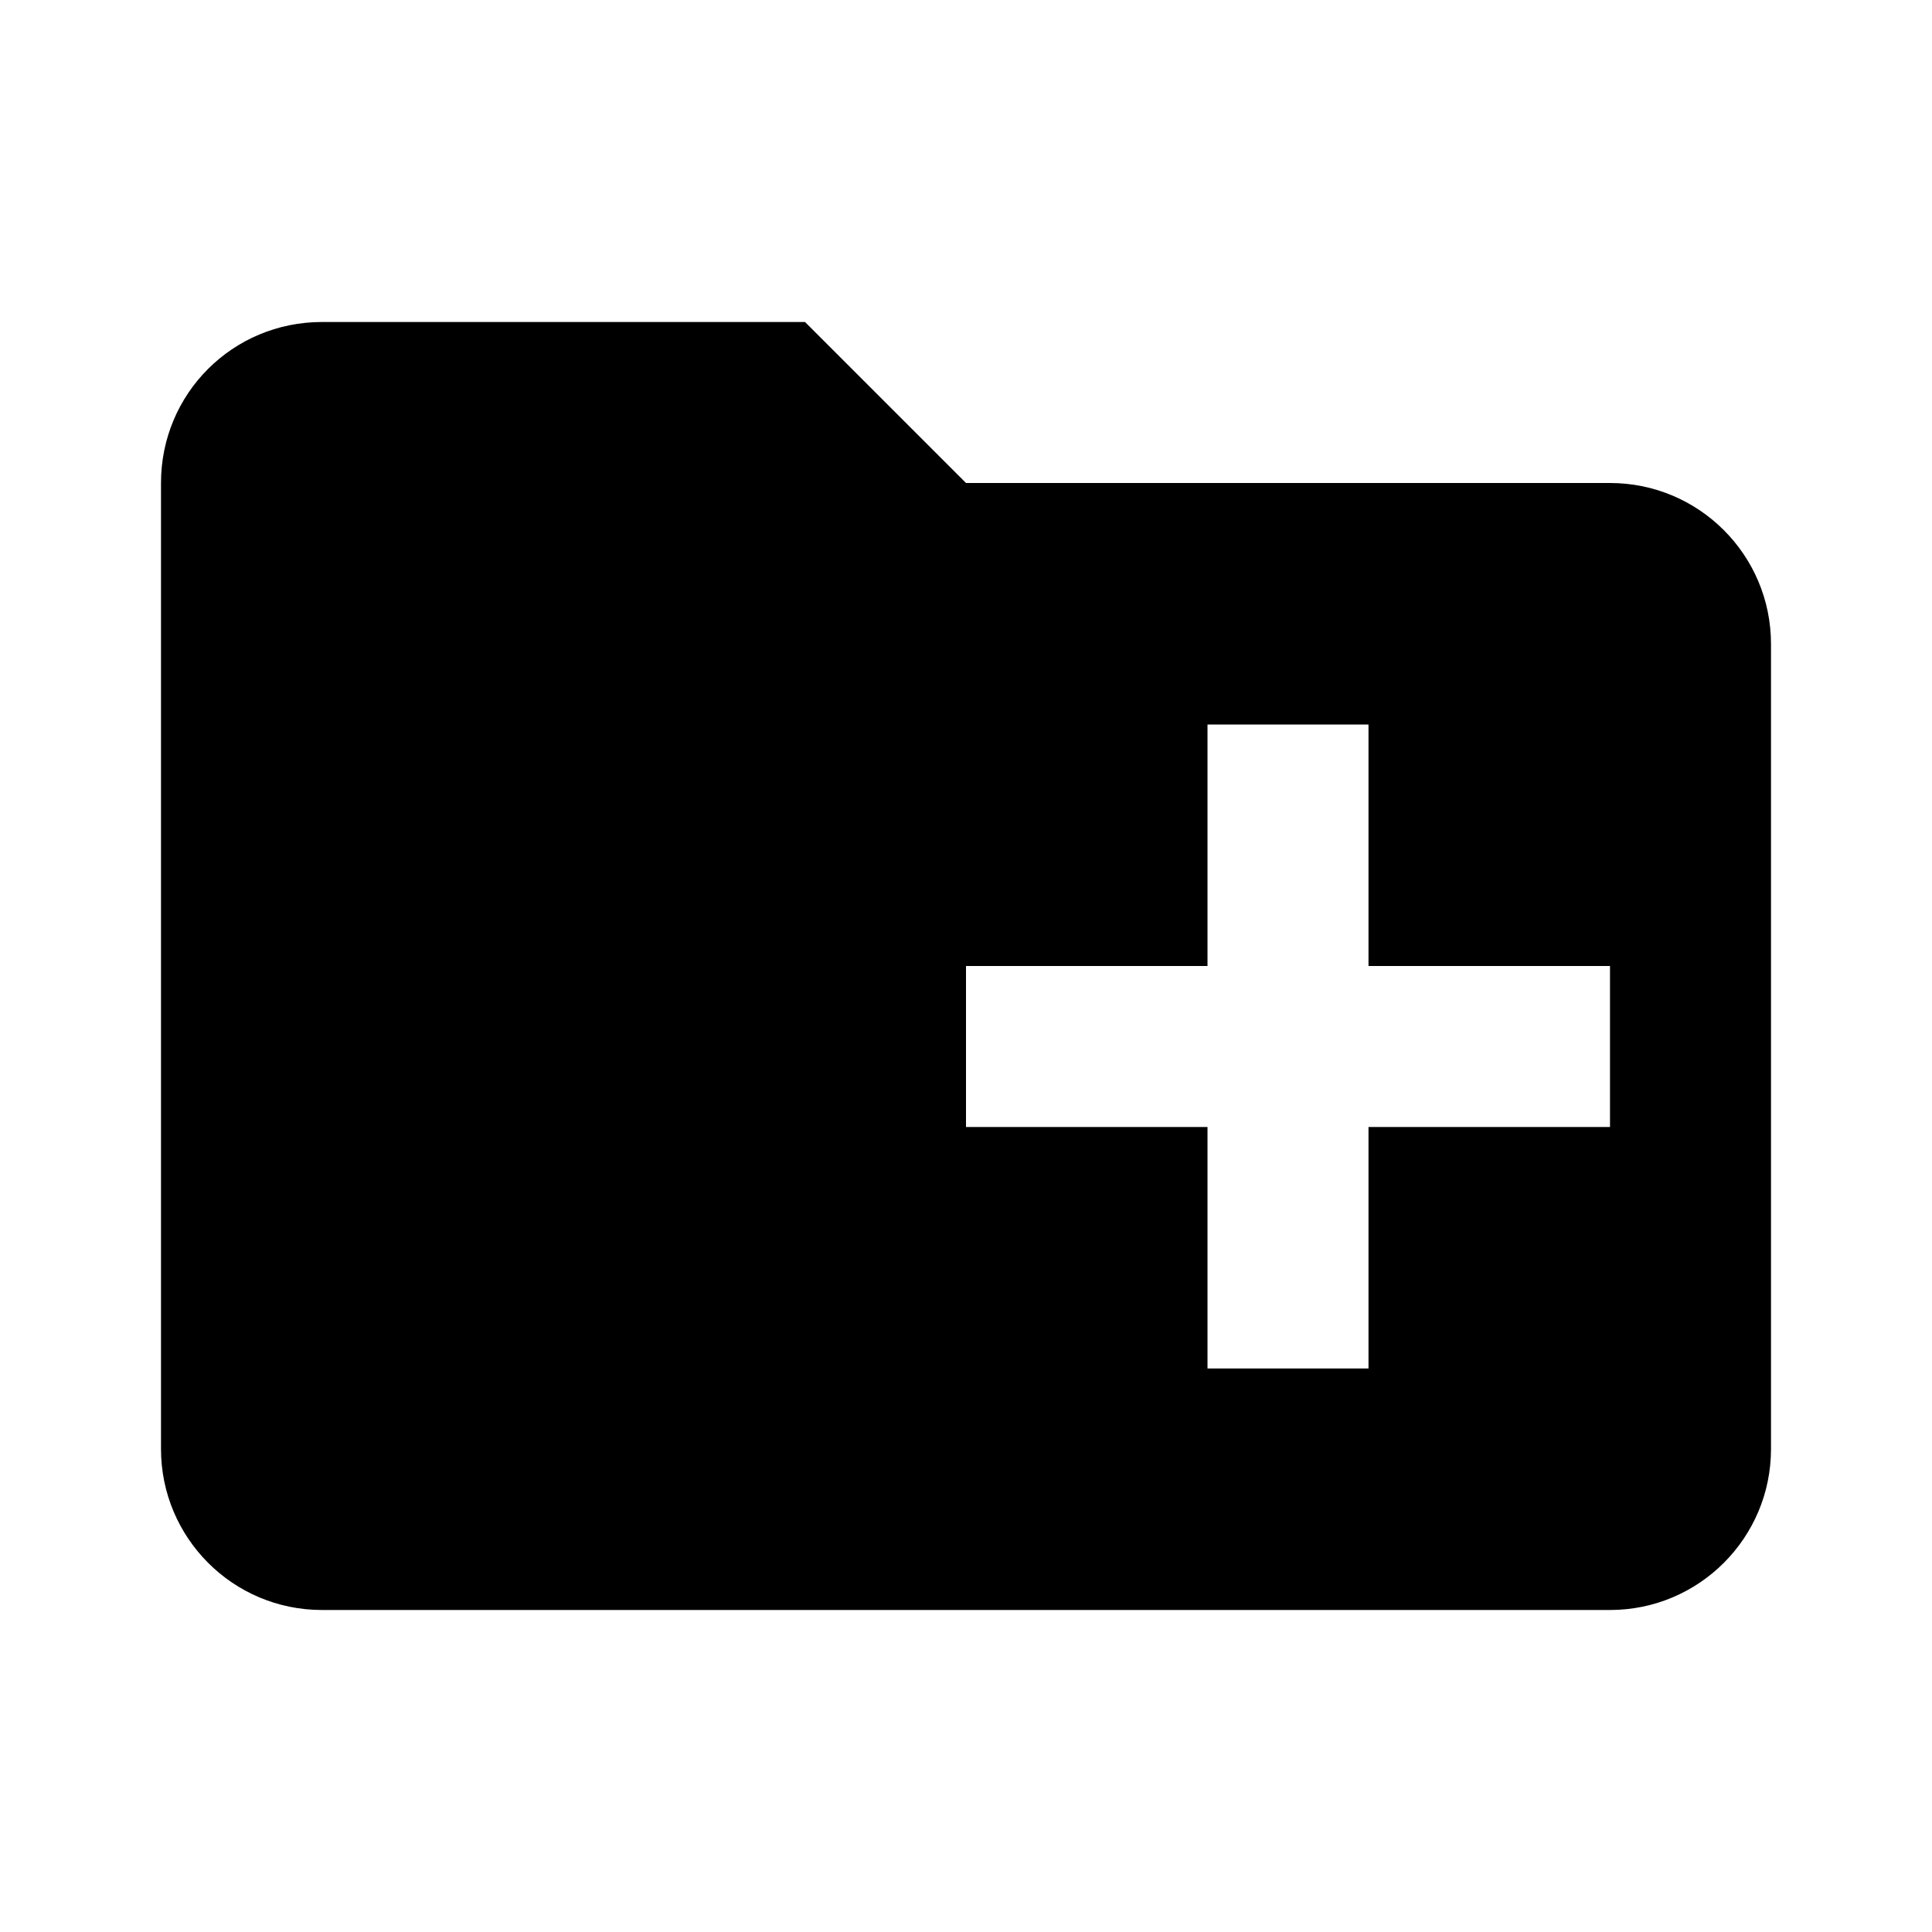
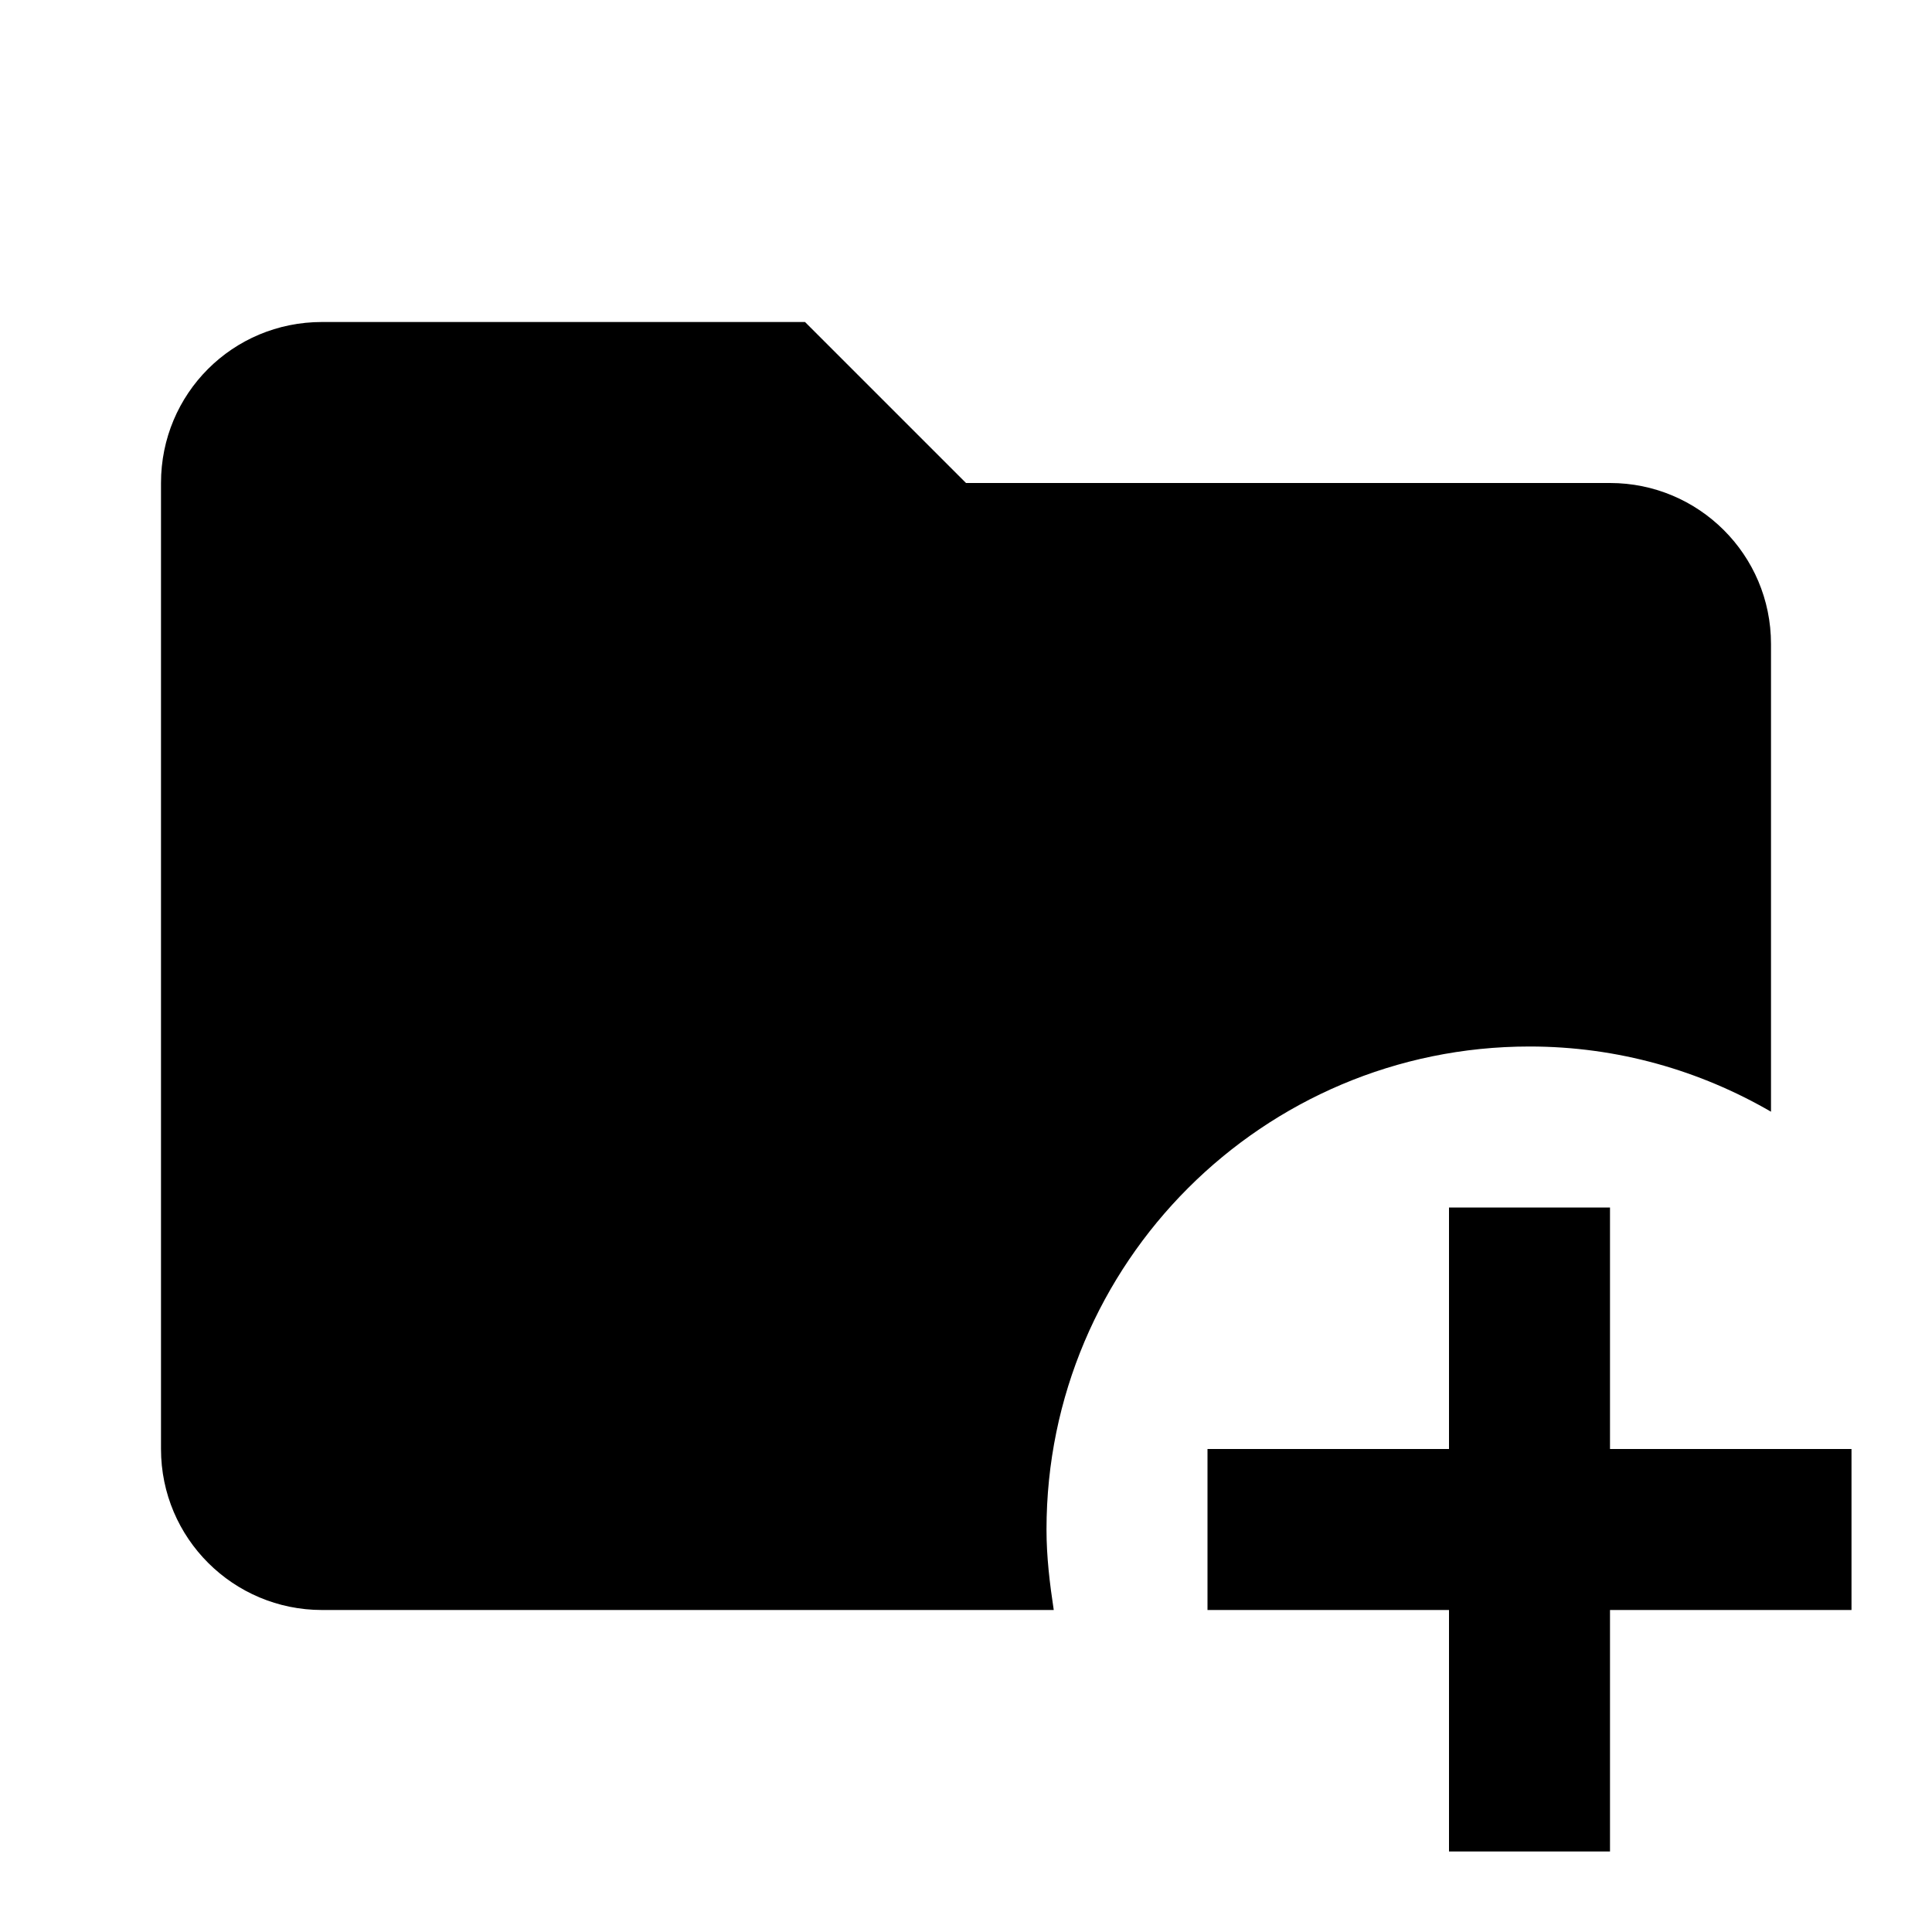
<svg xmlns="http://www.w3.org/2000/svg" version="1.1" id="mdi-folder-plus" width="24" height="24" viewBox="0 0 24 24">
-   <path d="M10,4L12,6H20A2,2 0 0,1 22,8V18A2,2 0 0,1 20,20H4C2.89,20 2,19.1 2,18V6C2,4.89 2.89,4 4,4H10M15,9V12H12V14H15V17H17V14H20V12H17V9H15Z" />
+   <path d="M13 19C13 19.34 13.04 19.67 13.09 20H4C2.9 20 2 19.11 2 18V6C2 4.89 2.89 4 4 4H10L12 6H20C21.1 6 22 6.89 22 8V13.81C21.12 13.3 20.1 13 19 13C15.69 13 13 15.69 13 19M20 18V15H18V18H15V20H18V23H20V20H23V18H20Z" />
</svg>
